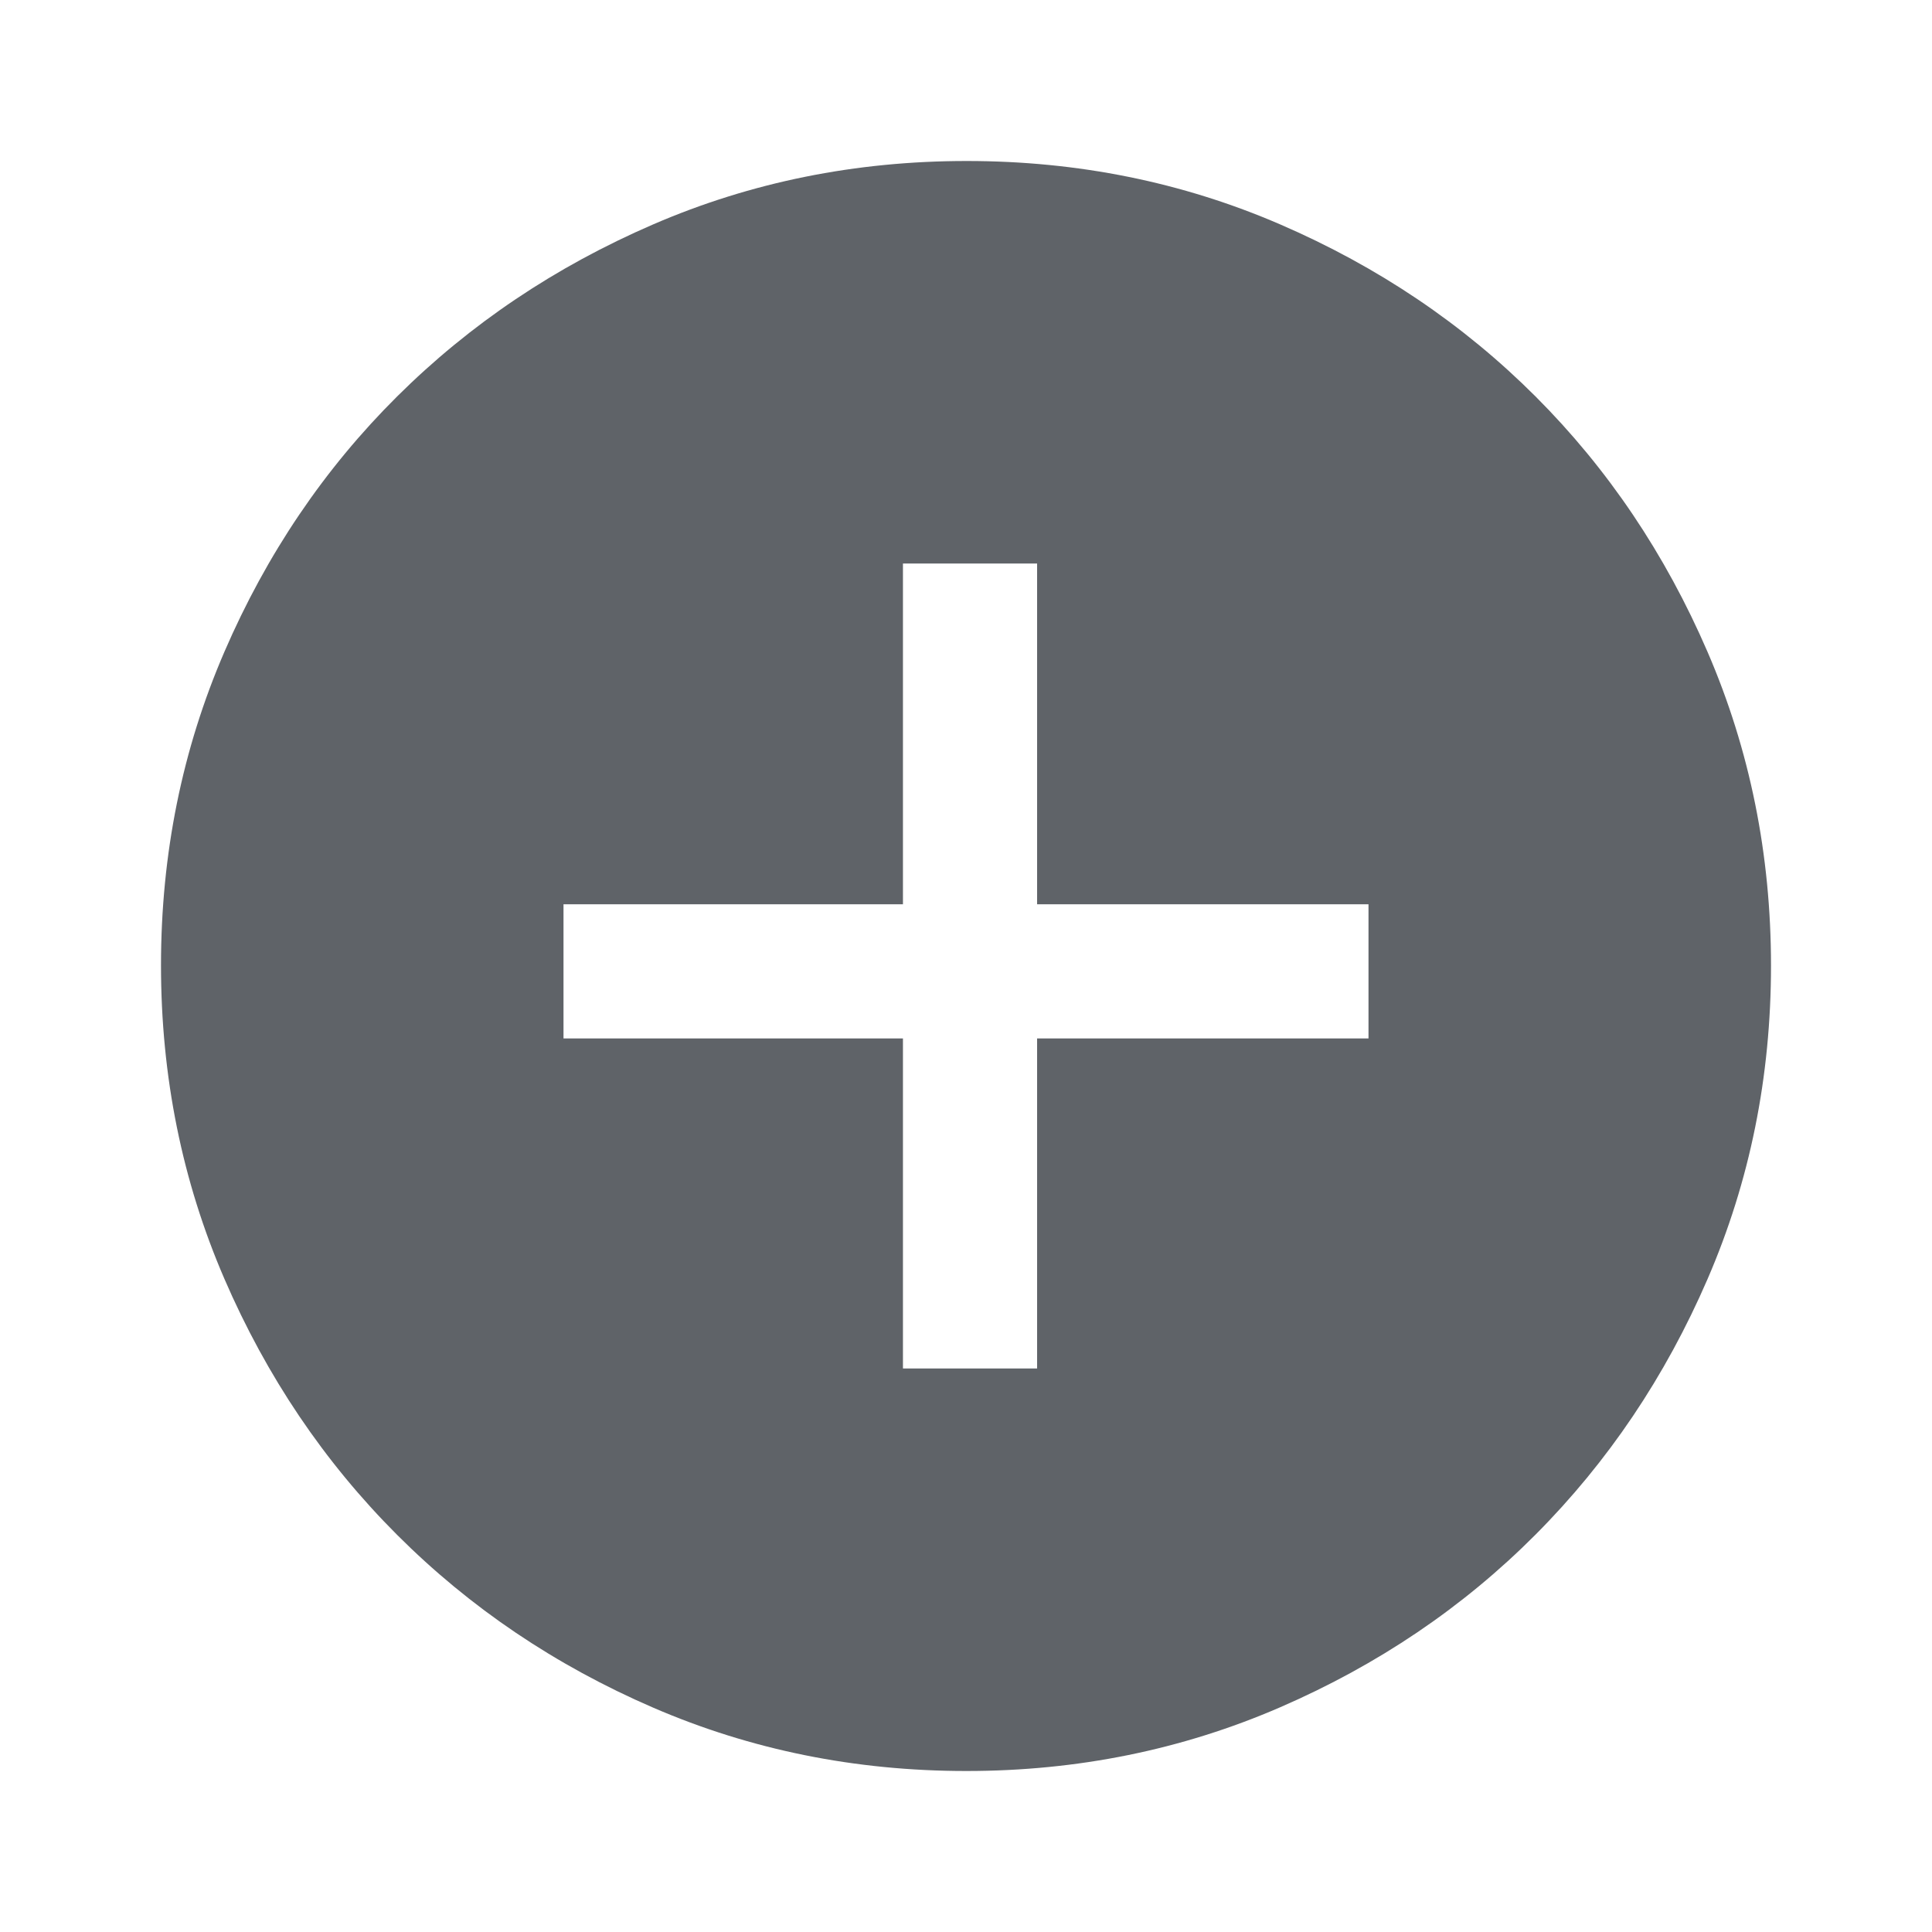
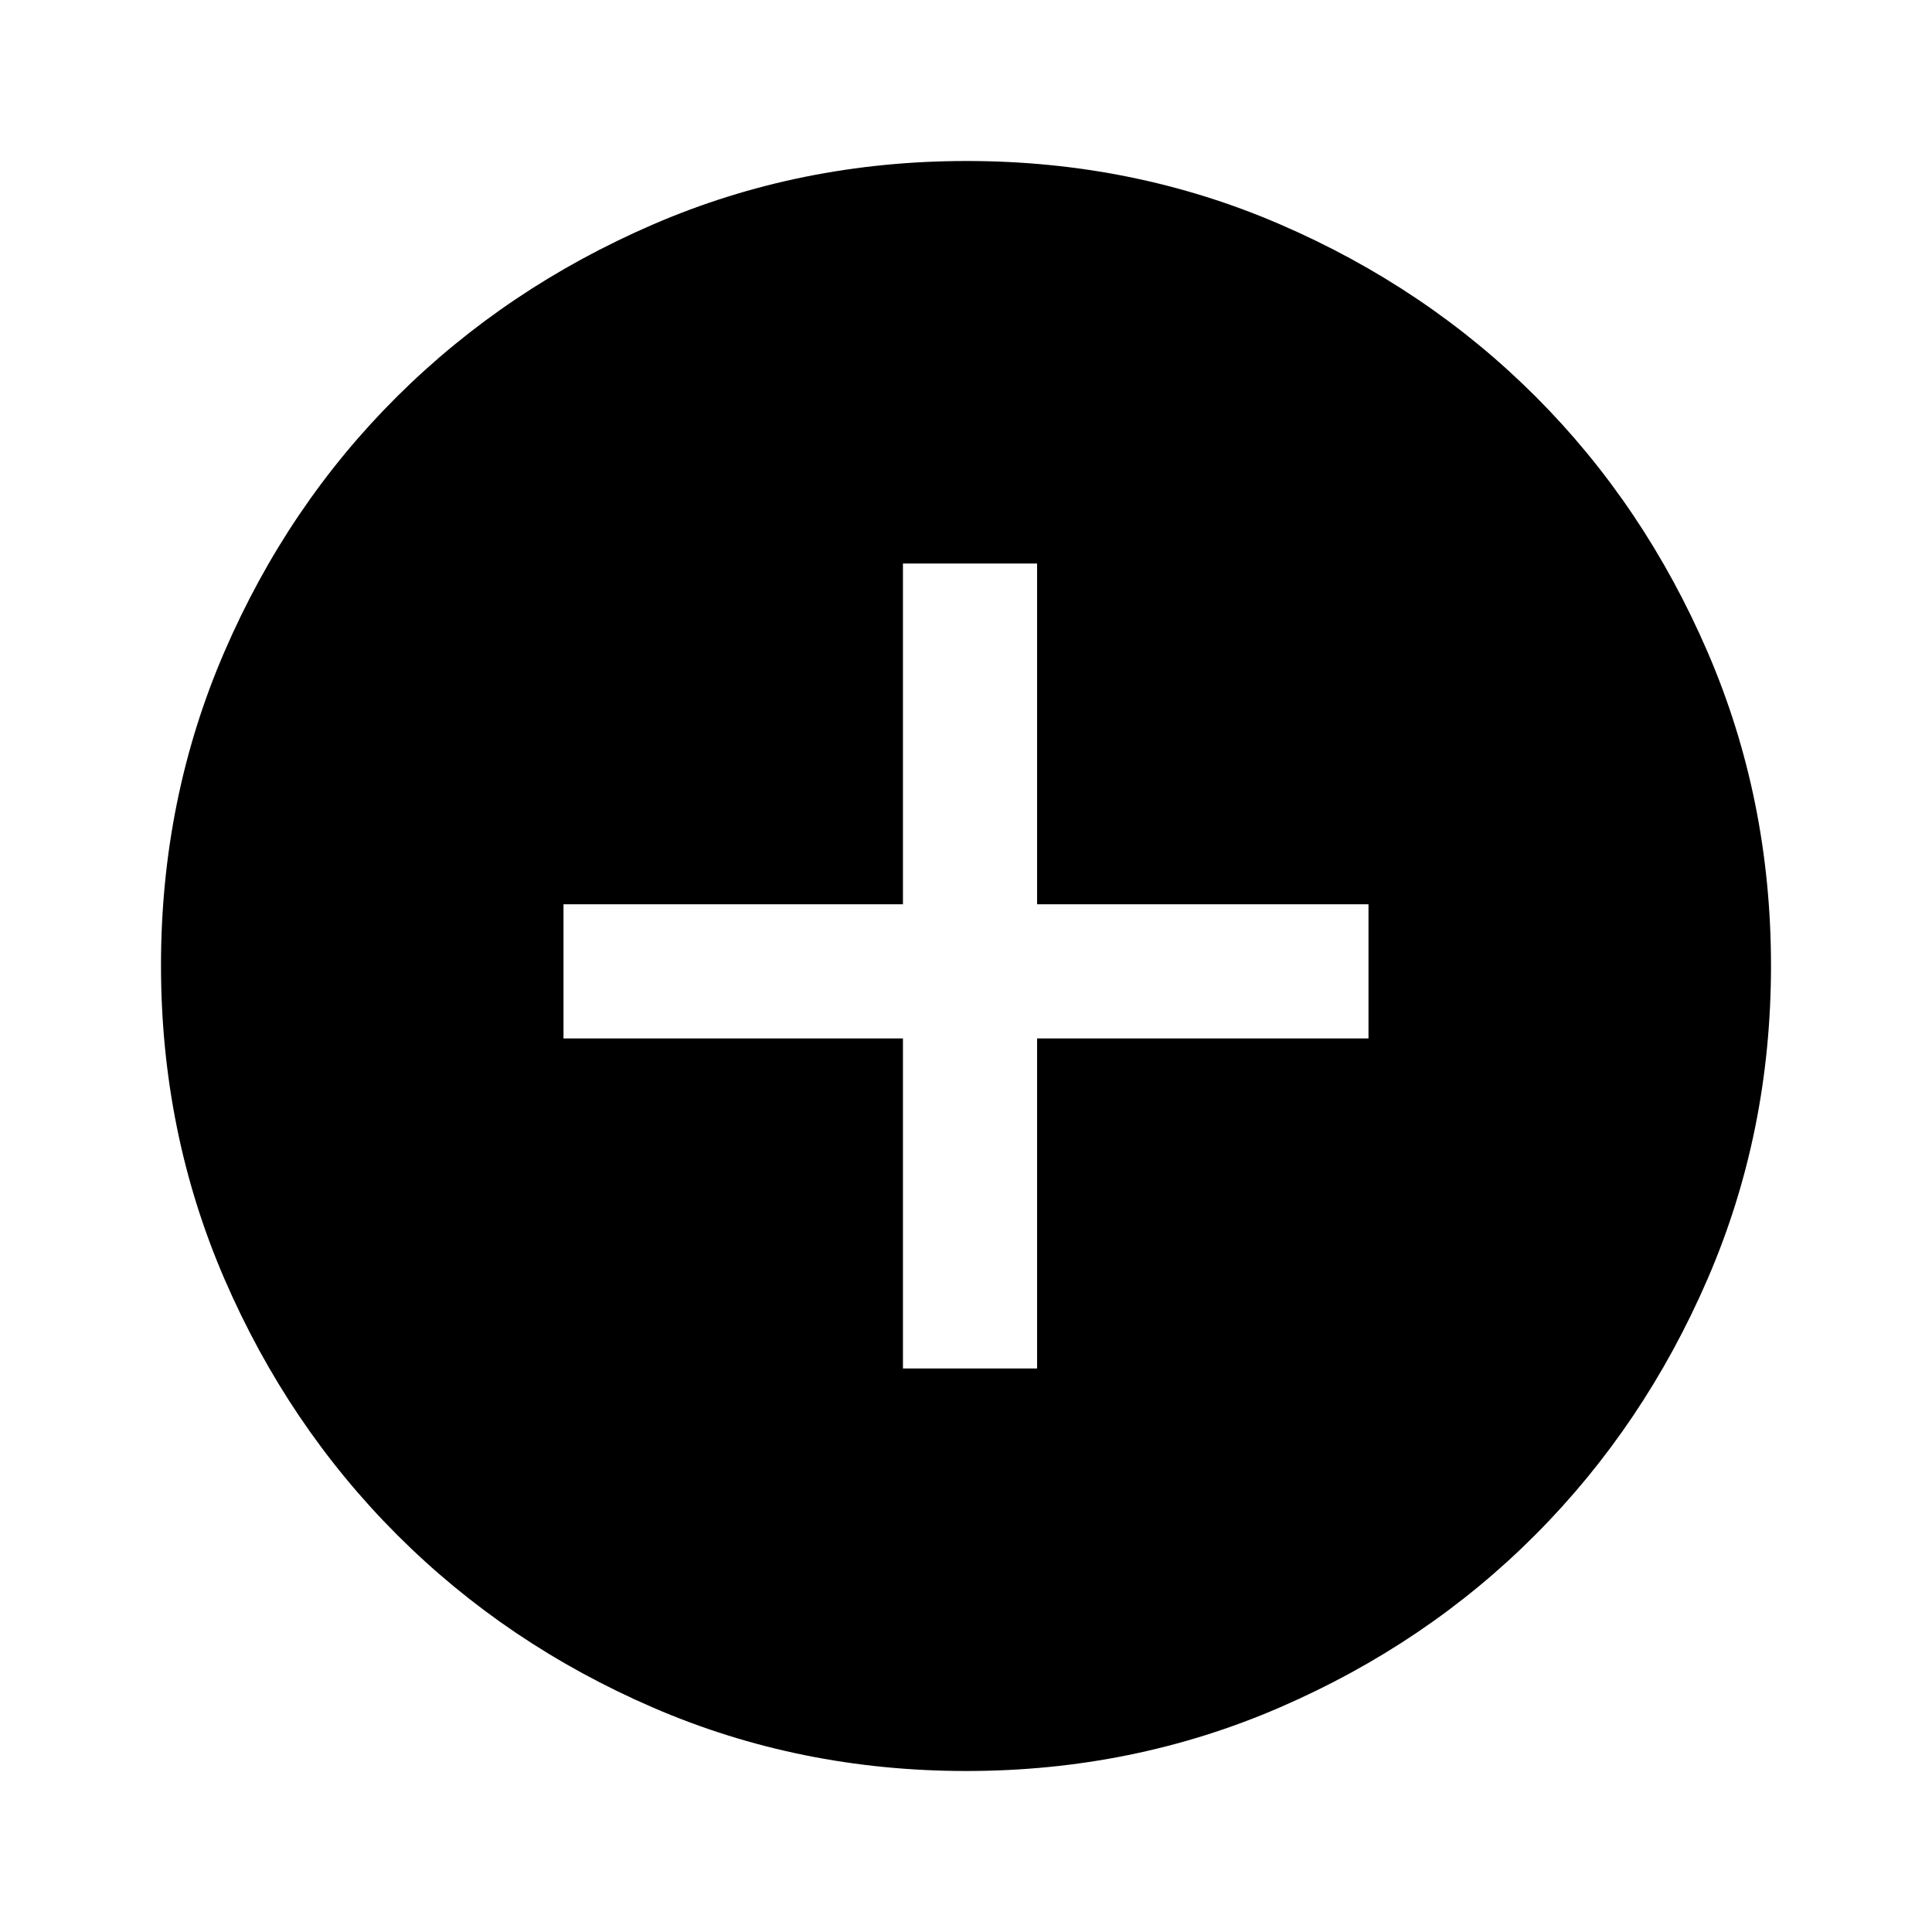
- <svg xmlns="http://www.w3.org/2000/svg" height="40px" viewBox="0 -960 960 960" width="40px" fill="#5f6368">
+ <svg xmlns="http://www.w3.org/2000/svg" height="40px" viewBox="0 -960 960 960" width="40px" fill="currentColor">
  <path d="M448.67-280h66.66v-164H680v-66.67H515.33V-680h-66.66v169.33H280V-444h168.67v164Zm31.51 200q-82.83 0-155.67-31.5-72.84-31.5-127.18-85.83Q143-251.67 111.5-324.56T80-480.33q0-82.88 31.5-155.78Q143-709 197.33-763q54.34-54 127.23-85.5T480.33-880q82.88 0 155.78 31.5Q709-817 763-763t85.5 127Q880-563 880-480.18q0 82.83-31.5 155.67Q817-251.67 763-197.46q-54 54.21-127 85.84Q563-80 480.18-80Z" />
</svg>
